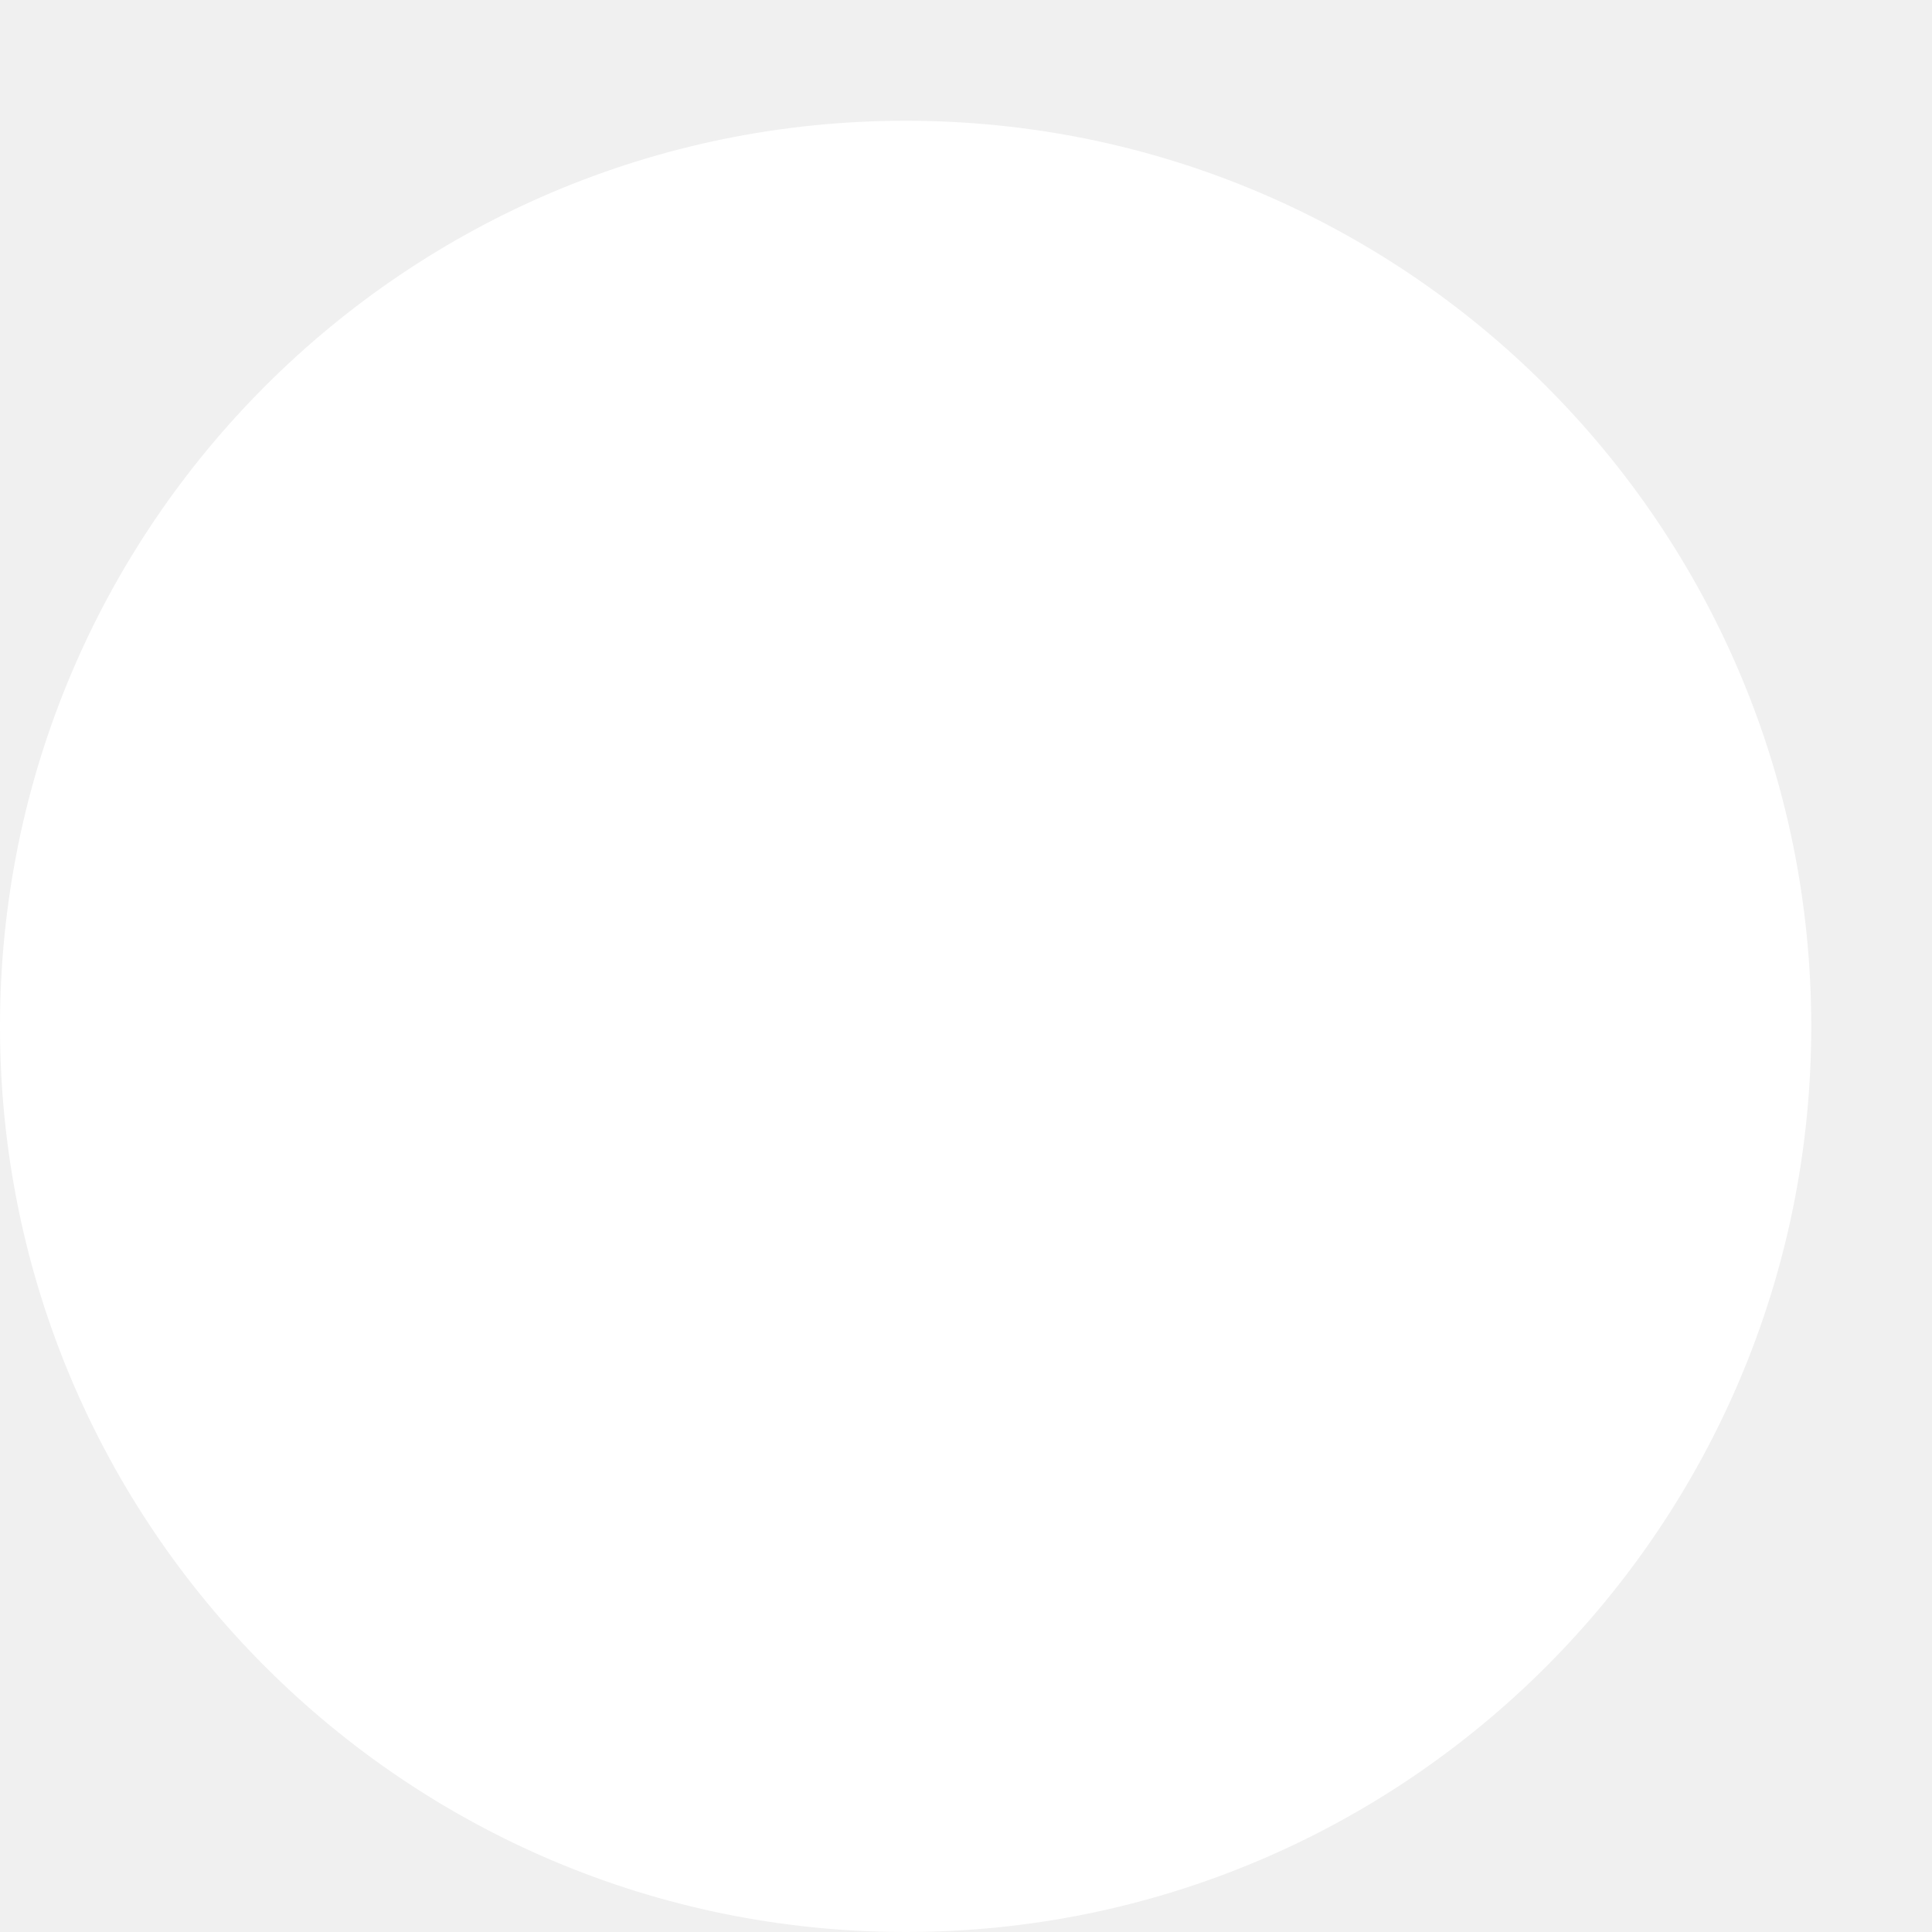
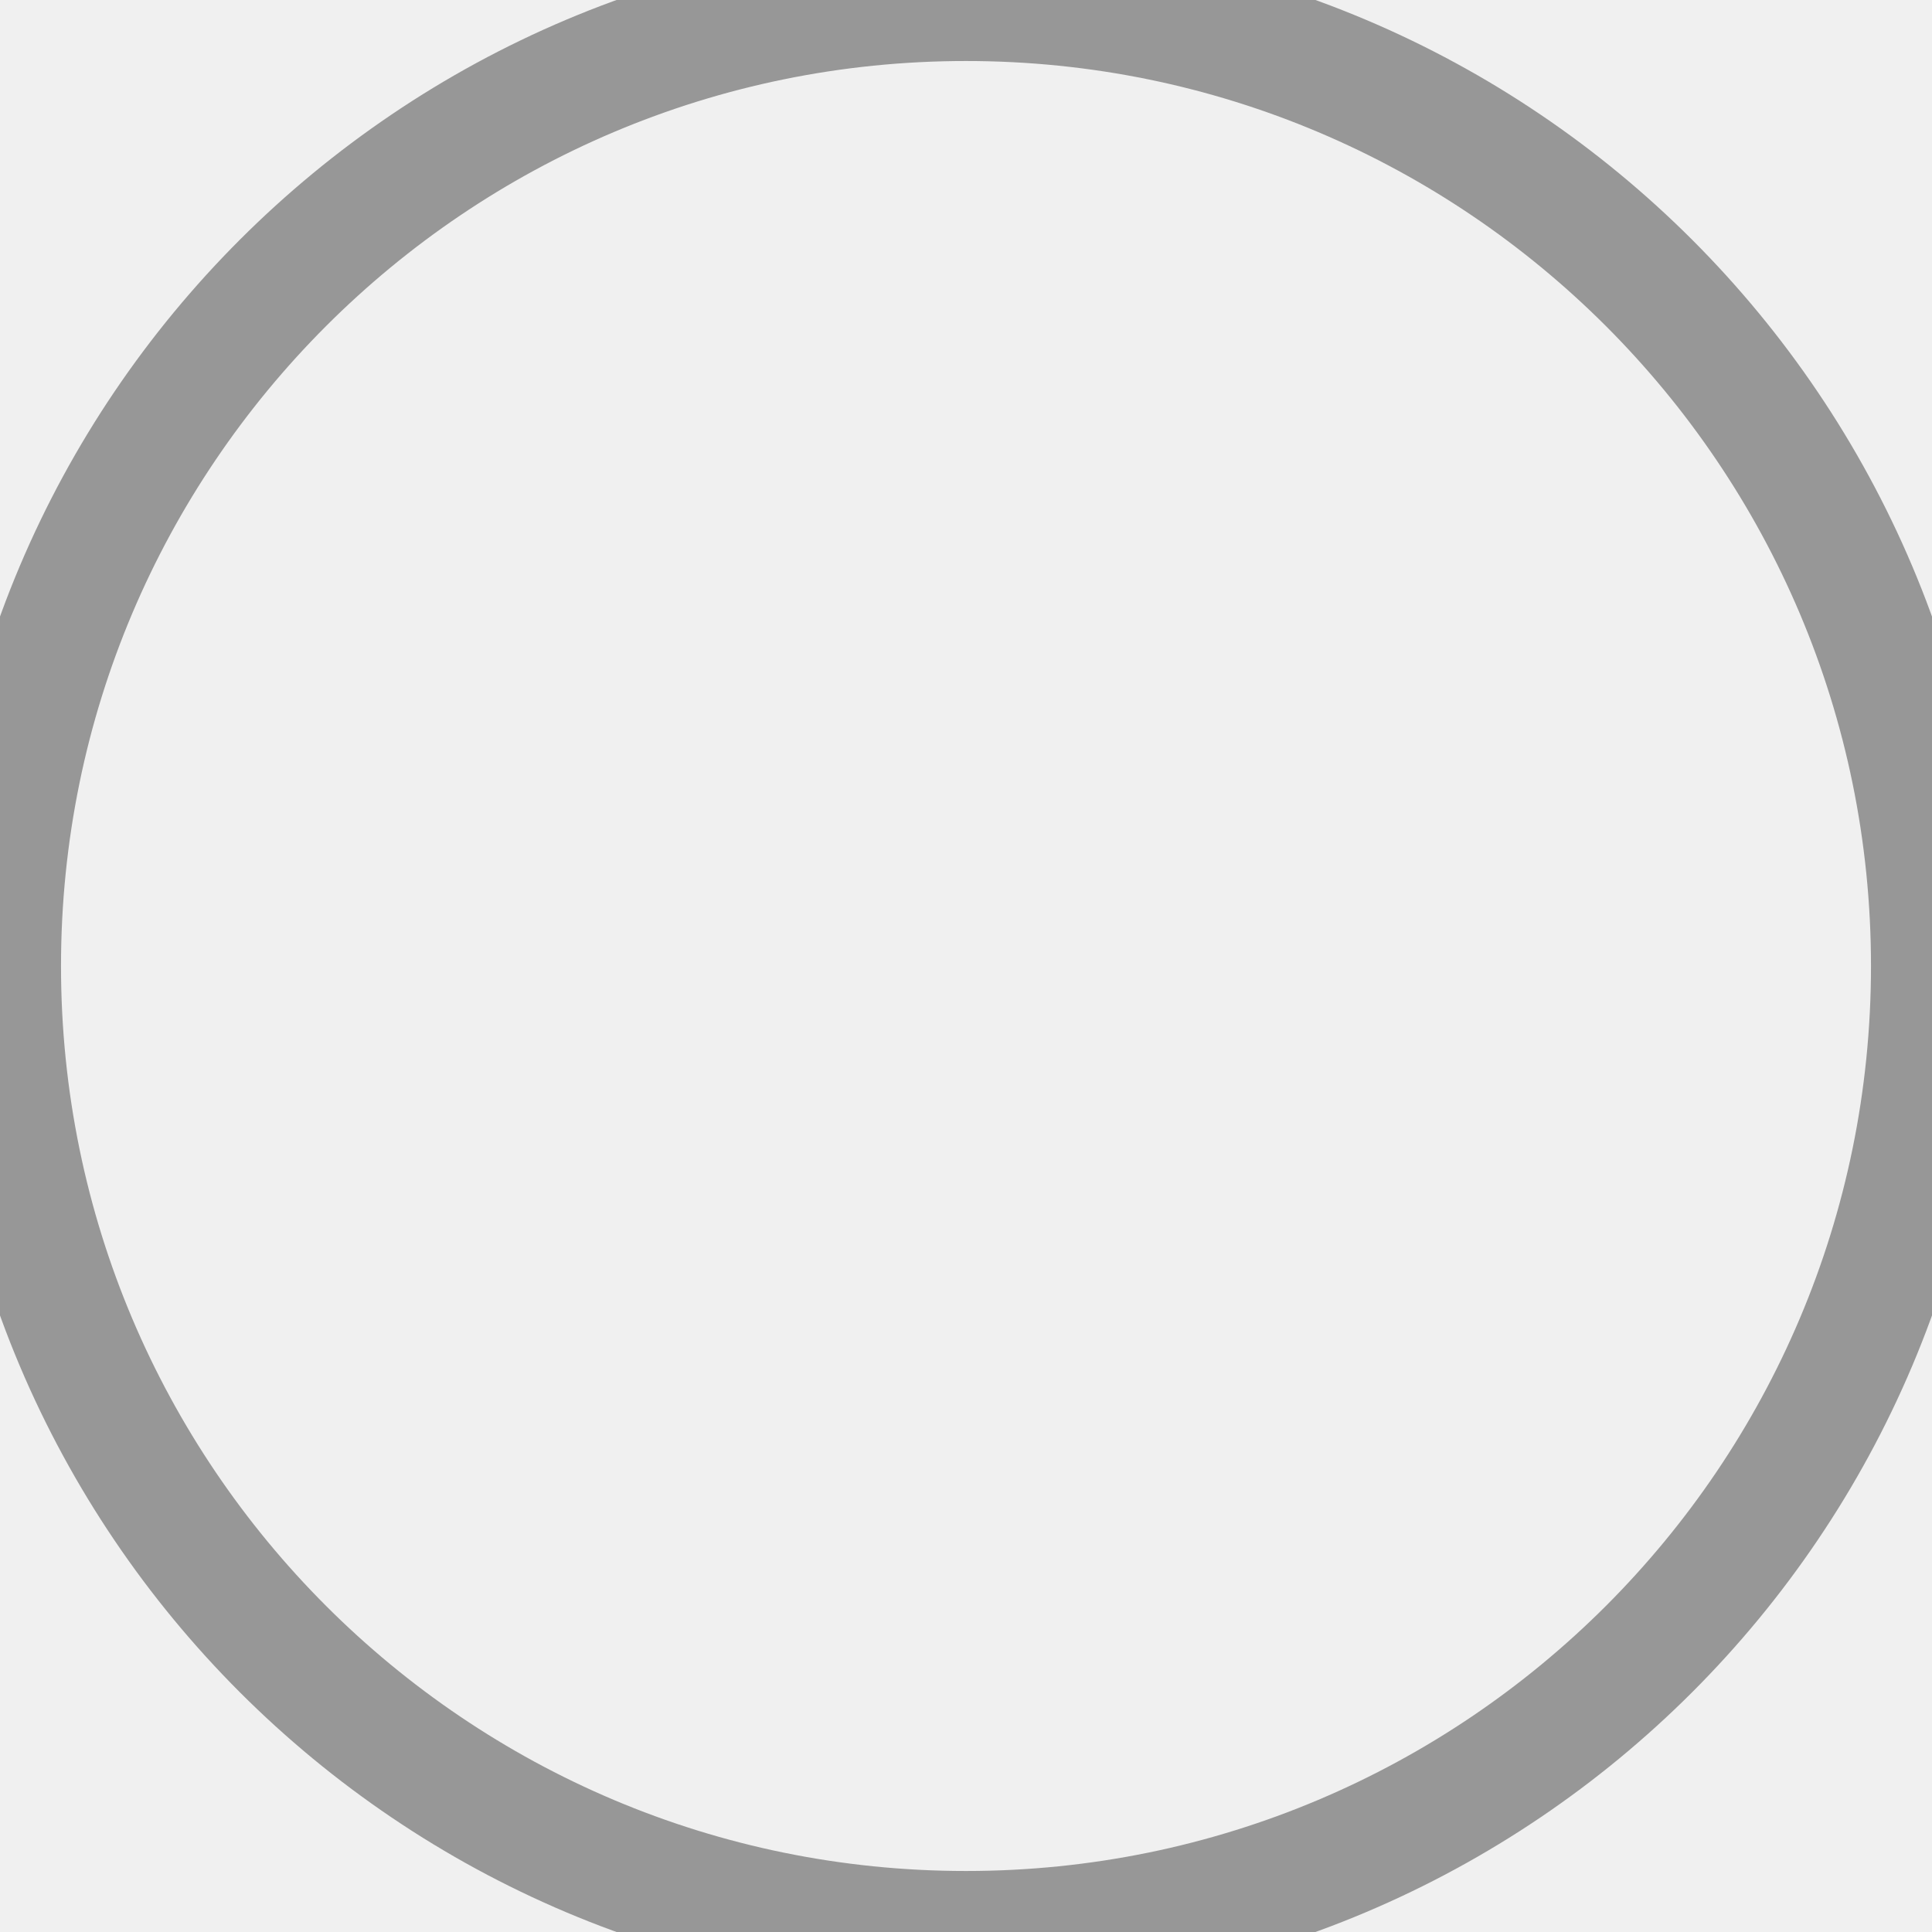
- <svg xmlns="http://www.w3.org/2000/svg" width="12px" height="12px" viewBox="0 0 12 12" version="1.1">
+ <svg xmlns="http://www.w3.org/2000/svg" width="19px" height="19px" viewBox="0 0 19 19" version="1.1">
  <defs />
-   <g id="Design-Gray-" stroke="none" stroke-width="1" fill="none" fill-rule="evenodd" transform="translate(-1782, -335)">
-     <g id="Window/Proporties" transform="translate(1597, 52)" fill="#FFFFFF">
-       <circle id="Oval" cx="190.625" cy="289.375" r="5.625" />
+   <g id="Icon-Set" stroke="none" stroke-width="1" fill="none" fill-rule="evenodd">
+     <g id="Icon/Oval" stroke="#979797" stroke-width="1.2">
+       <circle id="Oval-3" cx="9.5" cy="9.5" r="9.5" />
    </g>
  </g>
</svg>
